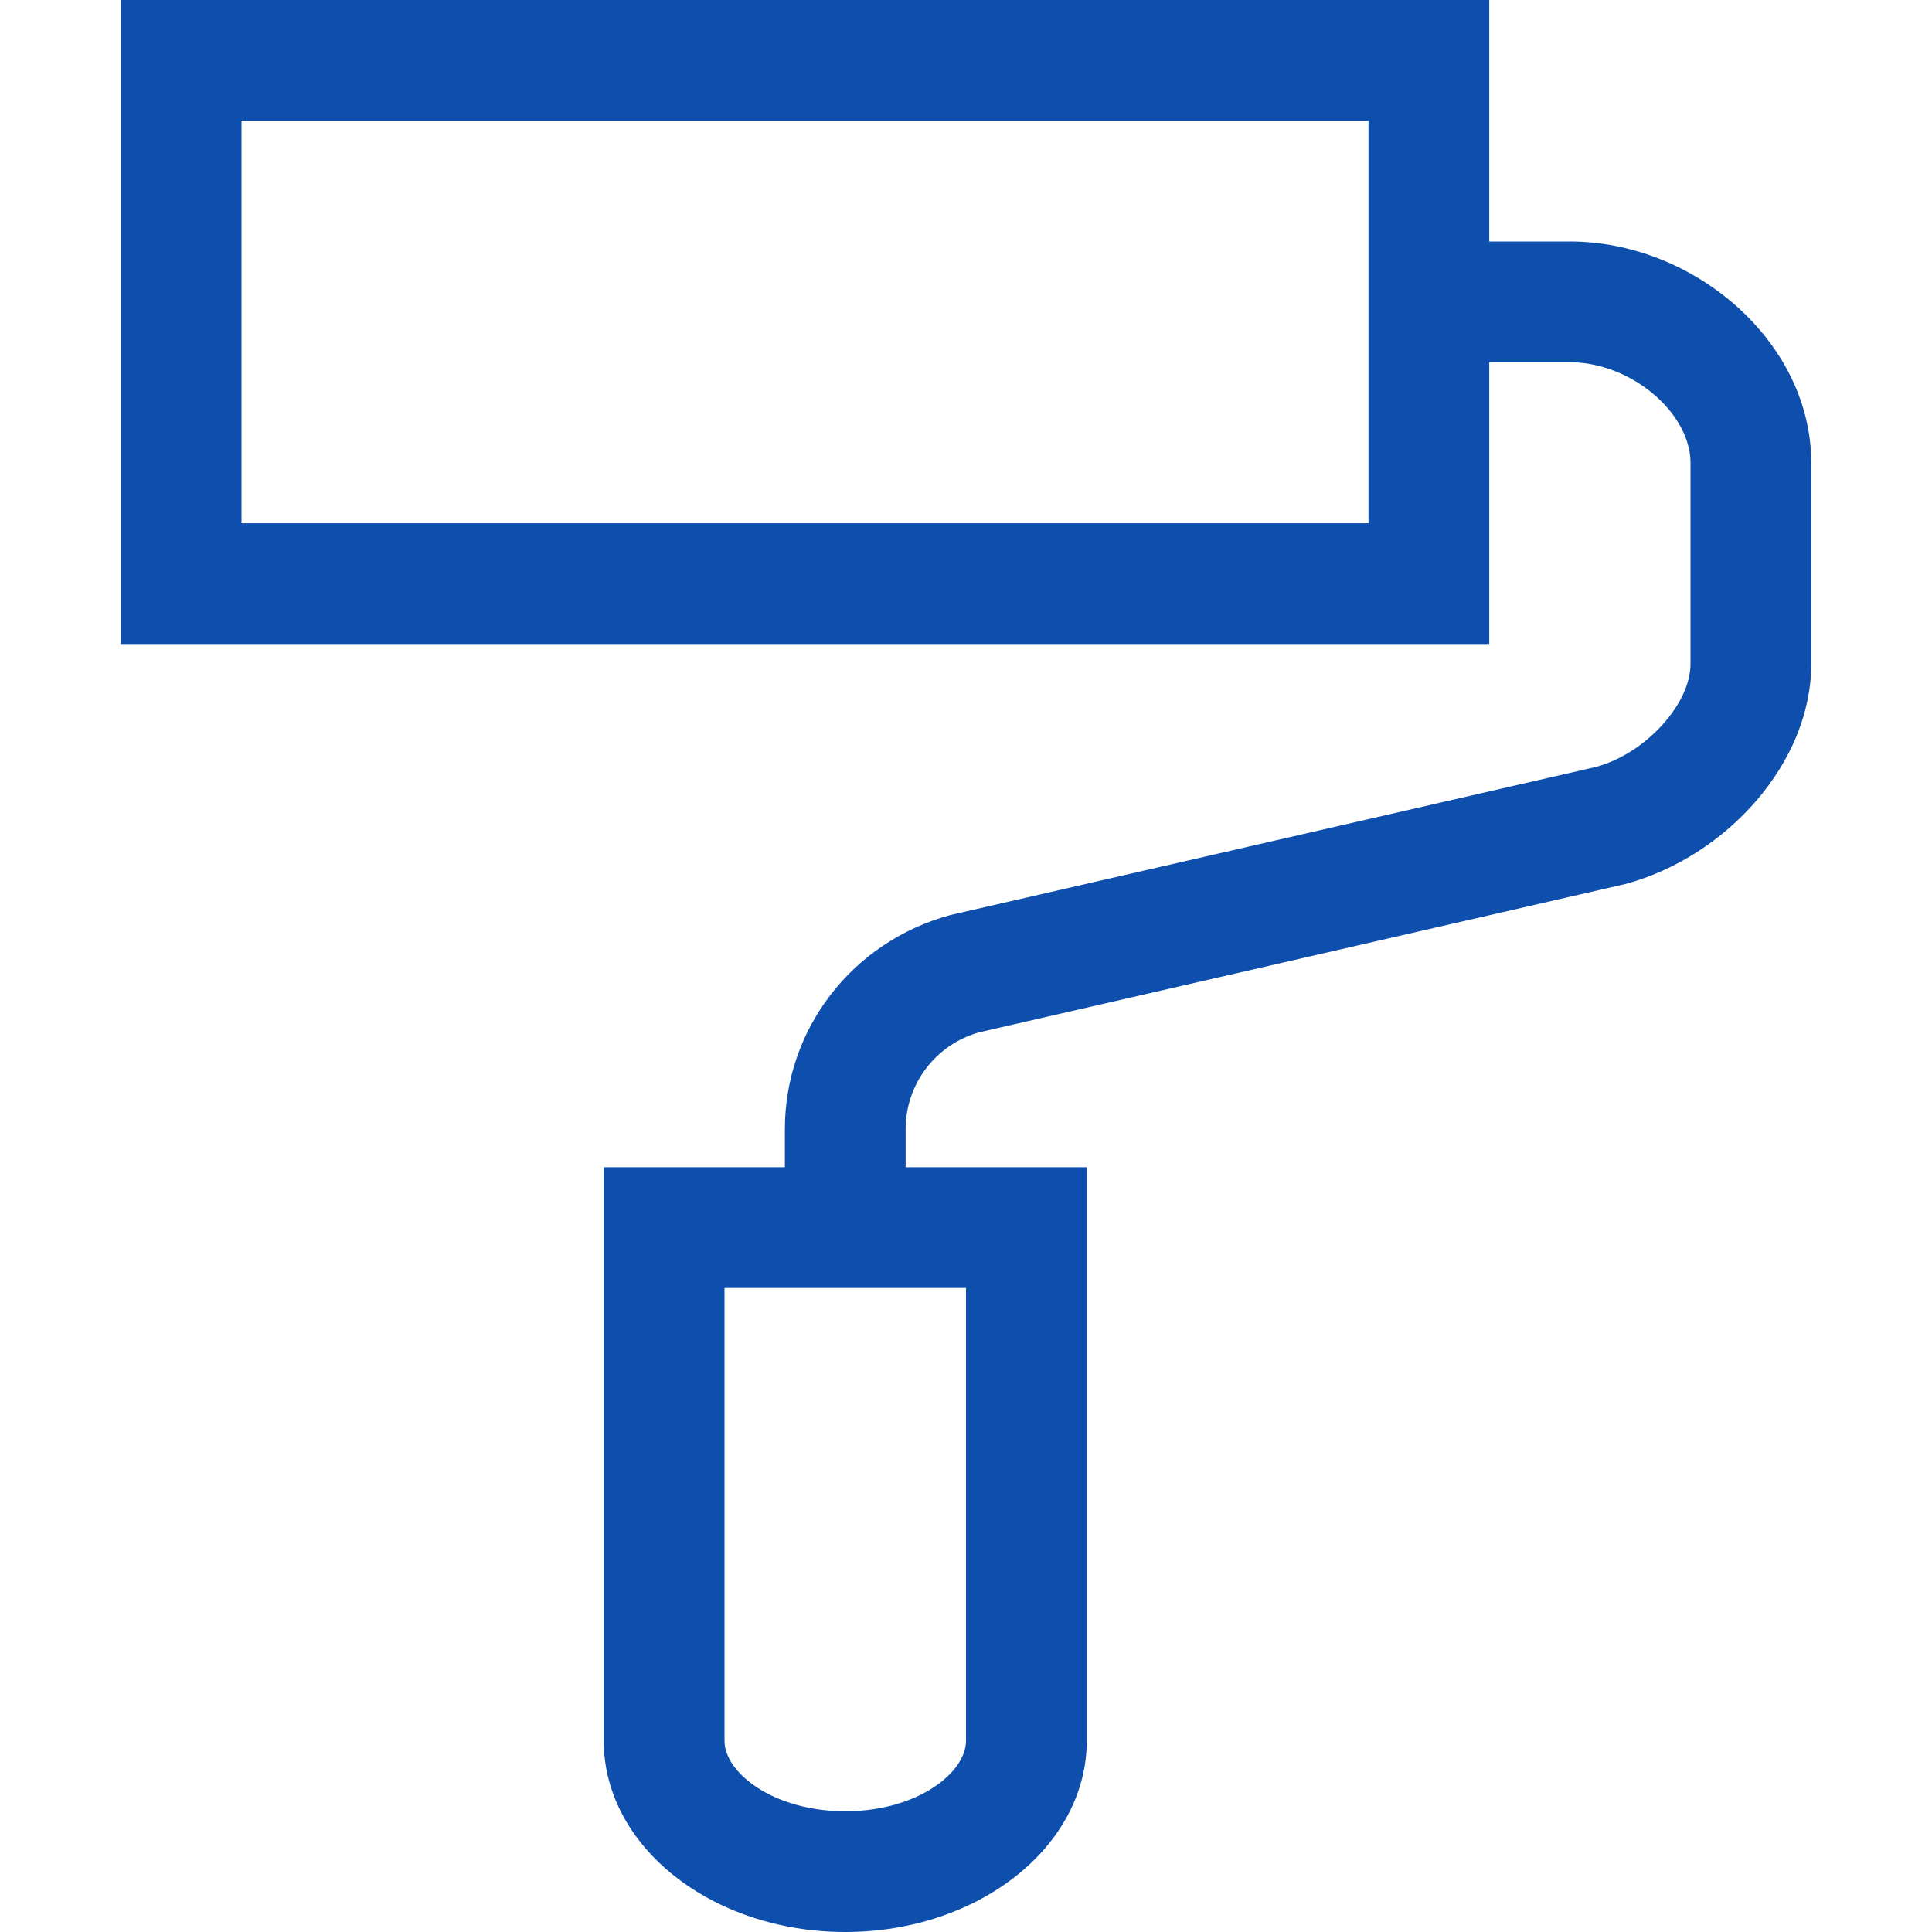
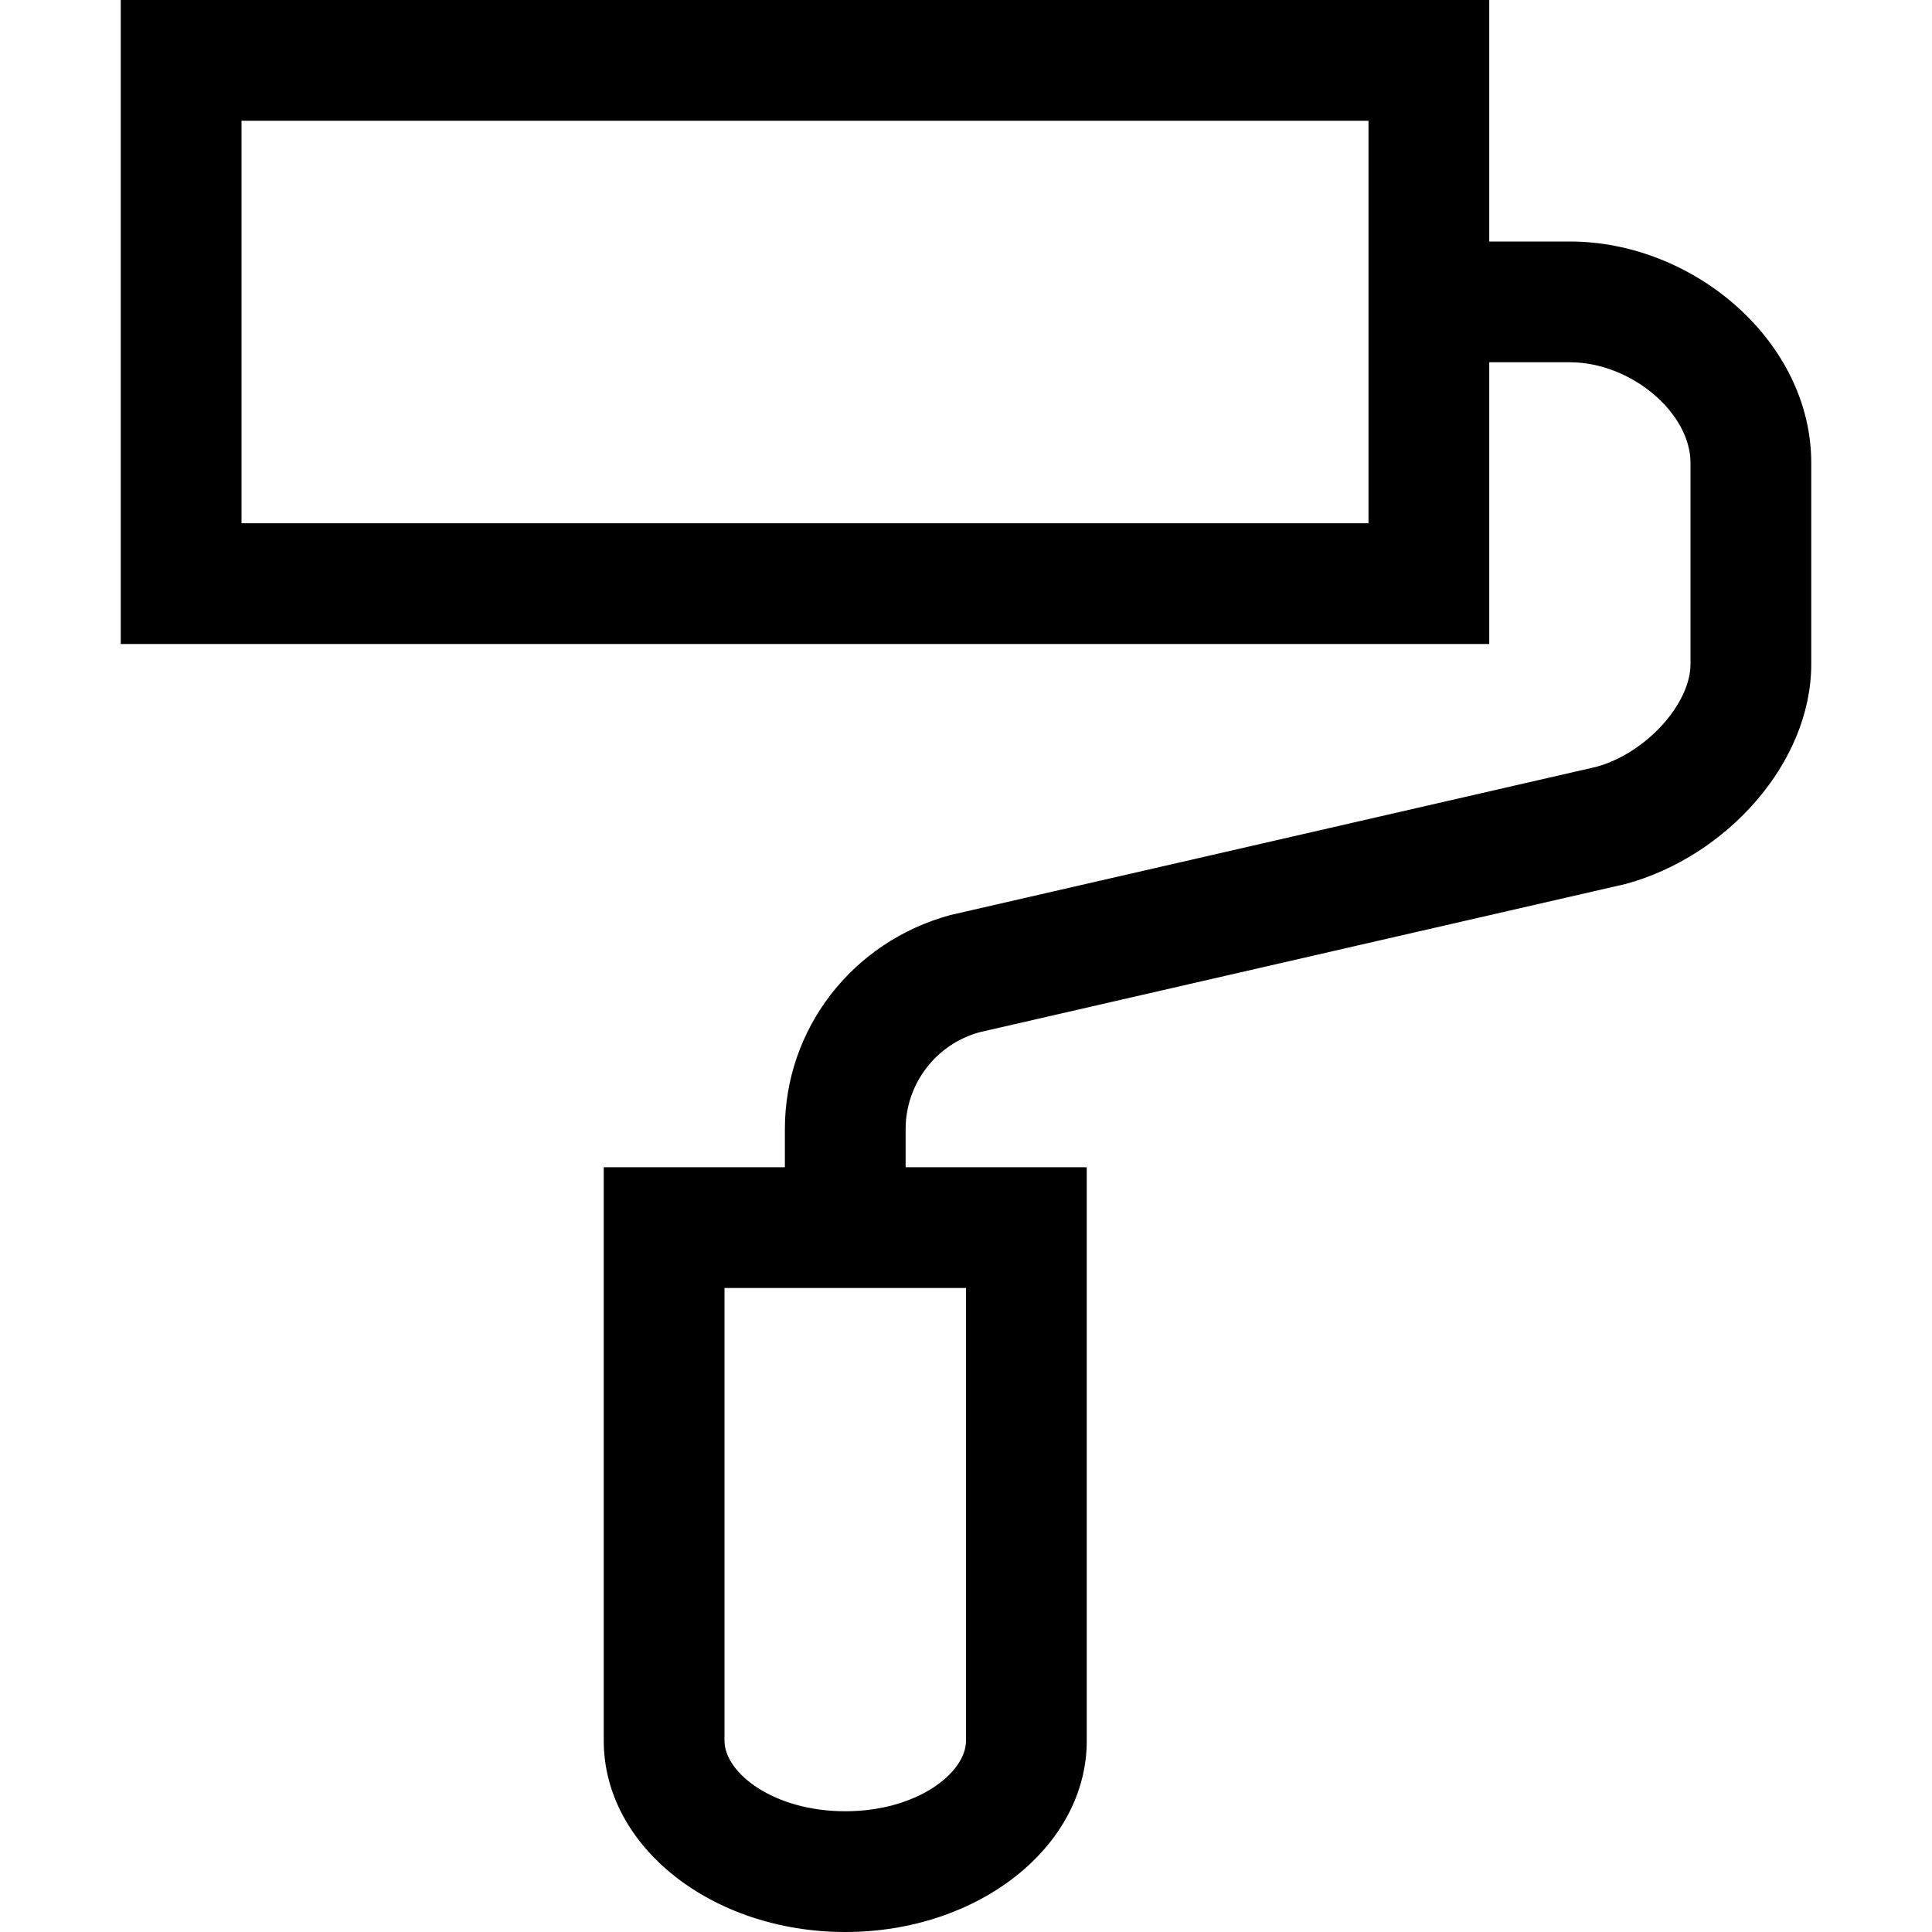
<svg xmlns="http://www.w3.org/2000/svg" width="24" height="24" viewBox="0 0 24 24">
  <g fill="none" fill-rule="evenodd">
-     <path fill="#0e4ead" fill-rule="nonzero" d="M17,6.5 L17,1.5 L3,1.5 L3,6.5 L17,6.5 Z M18.5,8 L1.5,8 L1.5,0 L18.5,0 L18.5,8 Z" />
-     <path fill="#0e4ead" fill-rule="nonzero" d="M17.5,4.5 L17.5,3 L19.5,3 C21.042,3 22.5,4.243 22.5,5.75 L22.5,8.25 C22.5,9.474 21.451,10.639 20.194,10.981 L12.171,12.822 C11.627,12.97 11.25,13.464 11.25,14.027 L11.25,15.5 L9.75,15.5 L9.75,14.027 C9.75,12.787 10.58,11.701 11.806,11.367 L19.829,9.526 C20.446,9.358 21,8.743 21,8.25 L21,5.75 C21,5.129 20.262,4.5 19.5,4.5 L17.5,4.5 Z" />
-     <path fill="#0e4ead" fill-rule="nonzero" d="M12,16 L9,16 L9,21.625 C9,22.021 9.605,22.5 10.5,22.5 C11.395,22.5 12,22.021 12,21.625 L12,16 Z M10.5,24 C8.843,24 7.5,22.937 7.5,21.625 L7.5,14.5 L13.5,14.5 L13.5,21.625 C13.5,22.937 12.157,24 10.5,24 Z" />
+     <path fill="currentColor" fill-rule="nonzero" d="M17,6.5 L17,1.5 L3,1.5 L3,6.5 L17,6.5 Z M18.5,8 L1.5,8 L1.5,0 L18.5,0 L18.5,8 Z" />
+     <path fill="currentColor" fill-rule="nonzero" d="M17.5,4.5 L17.5,3 L19.5,3 C21.042,3 22.5,4.243 22.5,5.75 L22.5,8.25 C22.5,9.474 21.451,10.639 20.194,10.981 L12.171,12.822 C11.627,12.97 11.25,13.464 11.25,14.027 L11.25,15.5 L9.75,15.5 L9.75,14.027 C9.75,12.787 10.58,11.701 11.806,11.367 L19.829,9.526 C20.446,9.358 21,8.743 21,8.25 L21,5.75 C21,5.129 20.262,4.5 19.5,4.5 L17.5,4.5 Z" />
+     <path fill="currentColor" fill-rule="nonzero" d="M12,16 L9,16 L9,21.625 C9,22.021 9.605,22.5 10.5,22.5 C11.395,22.5 12,22.021 12,21.625 L12,16 Z M10.5,24 C8.843,24 7.5,22.937 7.5,21.625 L7.5,14.5 L13.5,14.5 L13.5,21.625 C13.5,22.937 12.157,24 10.5,24 Z" />
  </g>
</svg>
